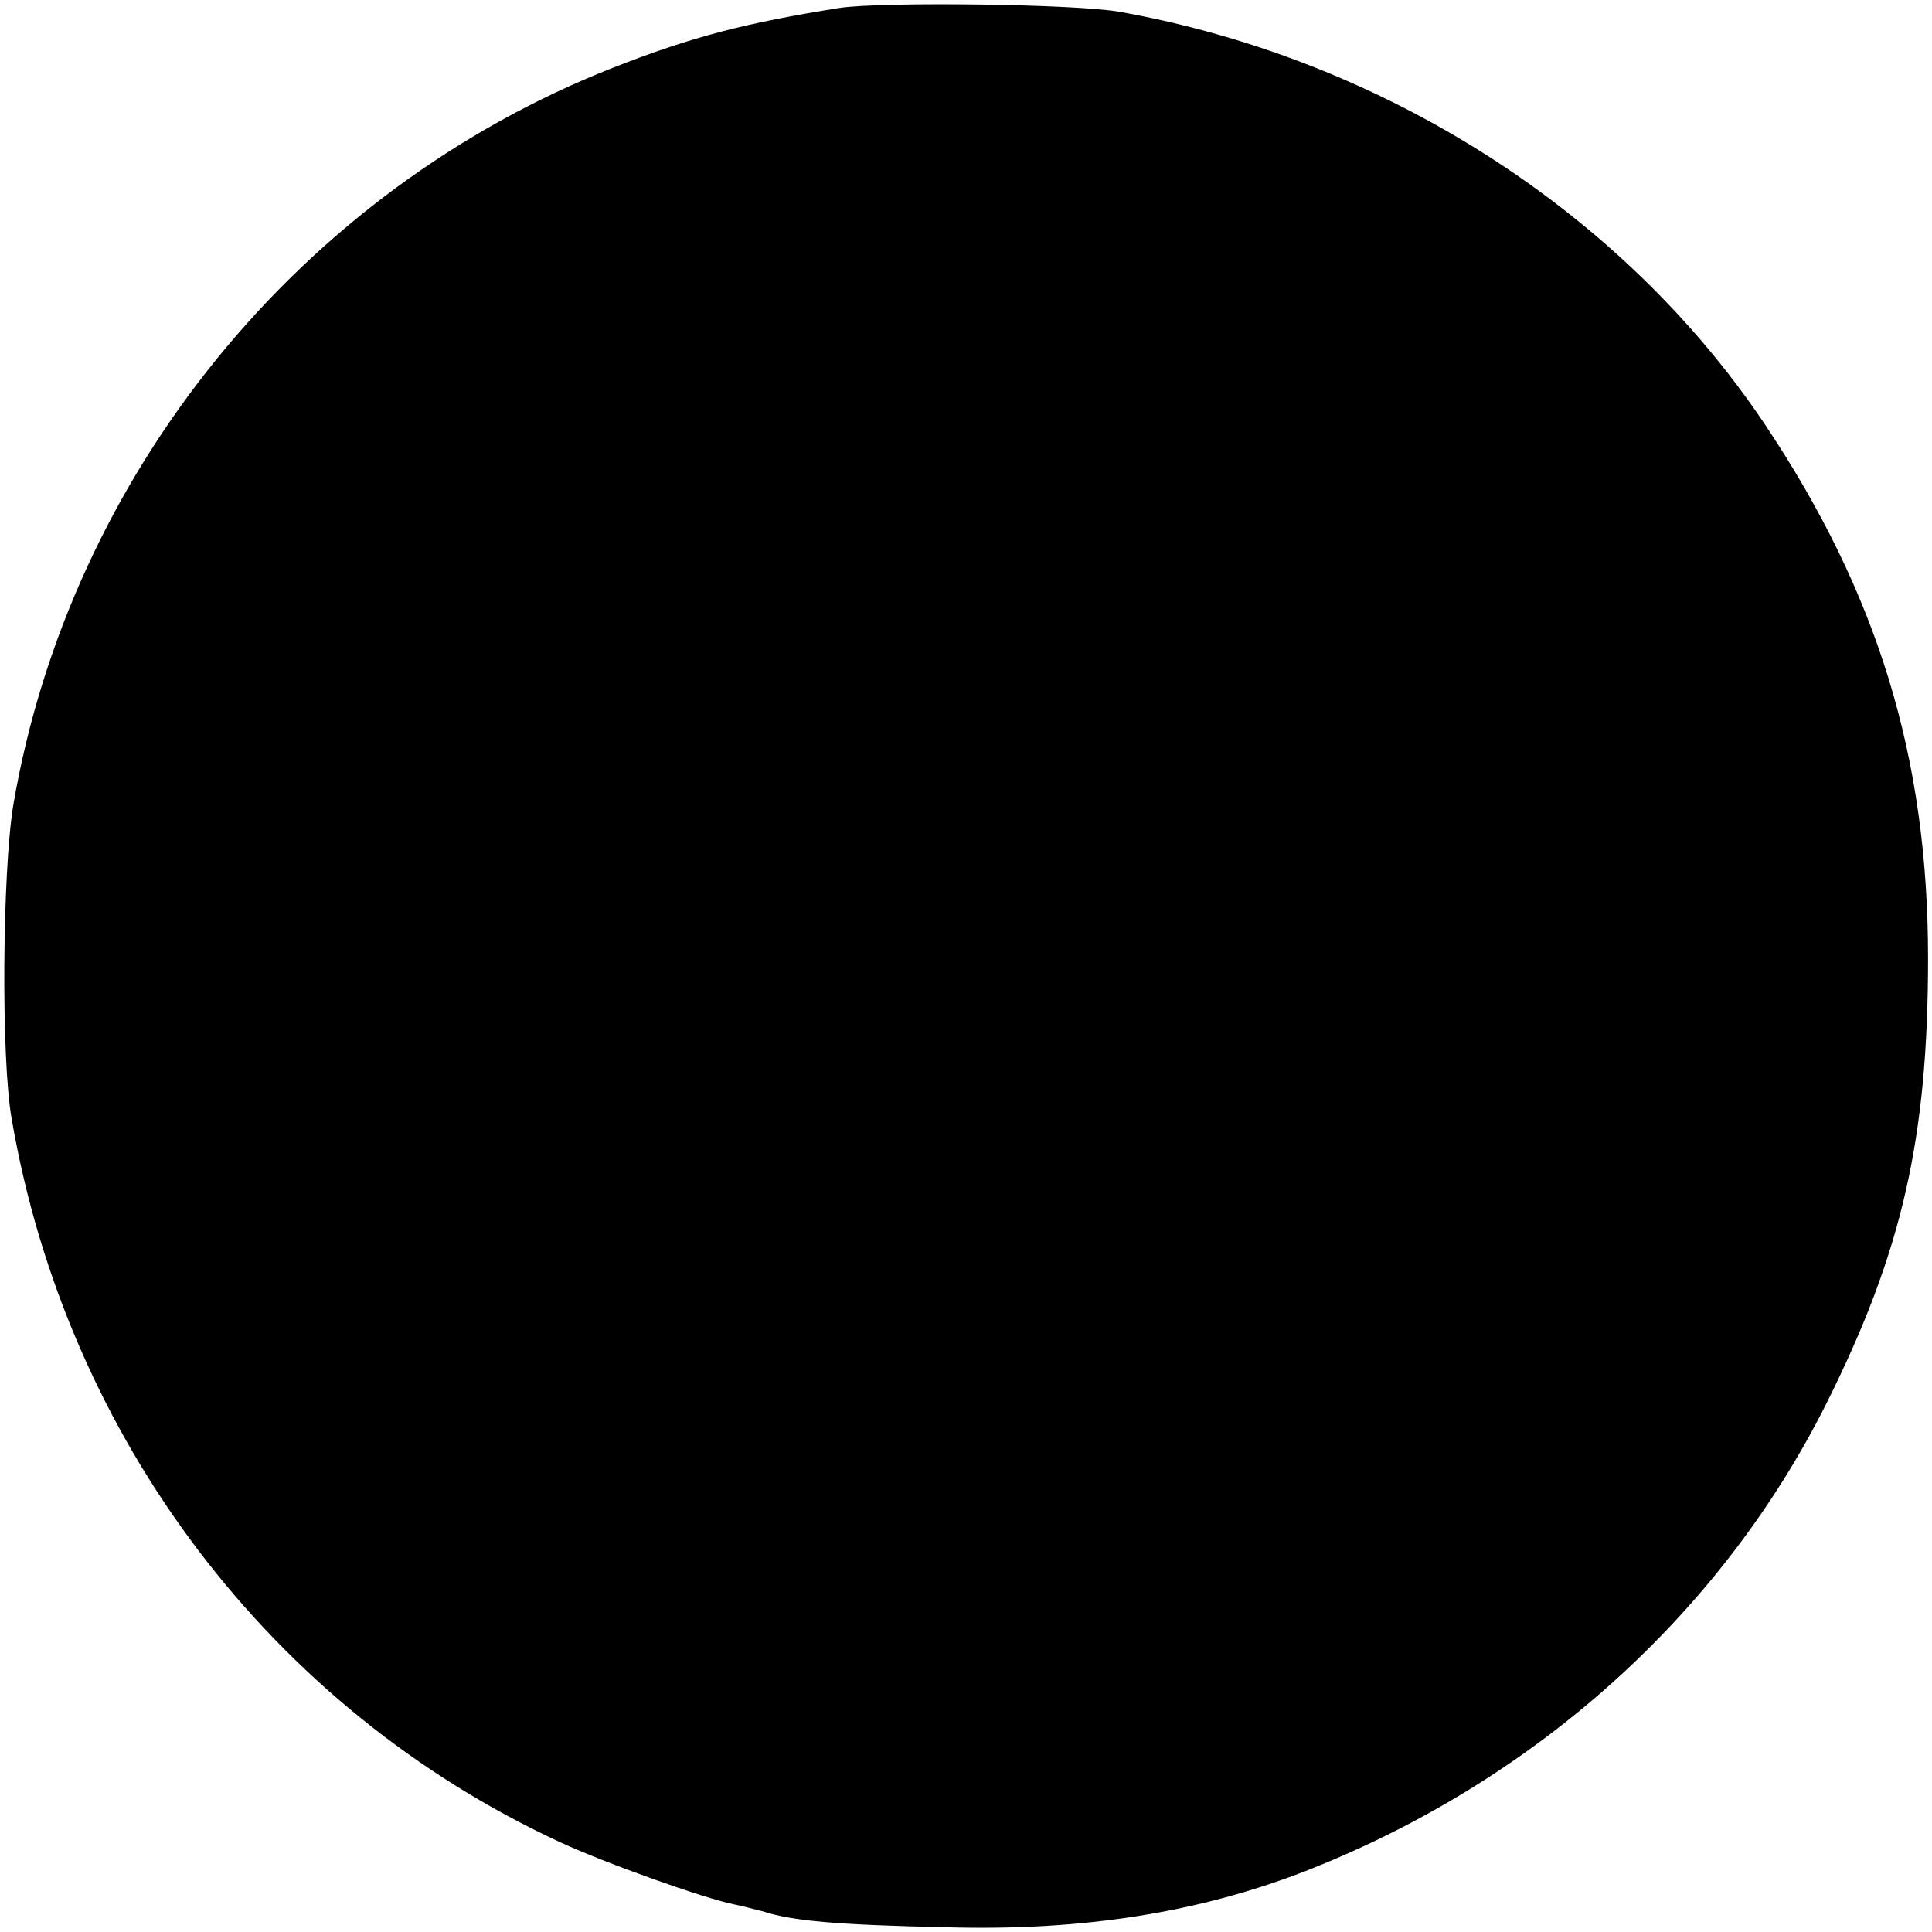
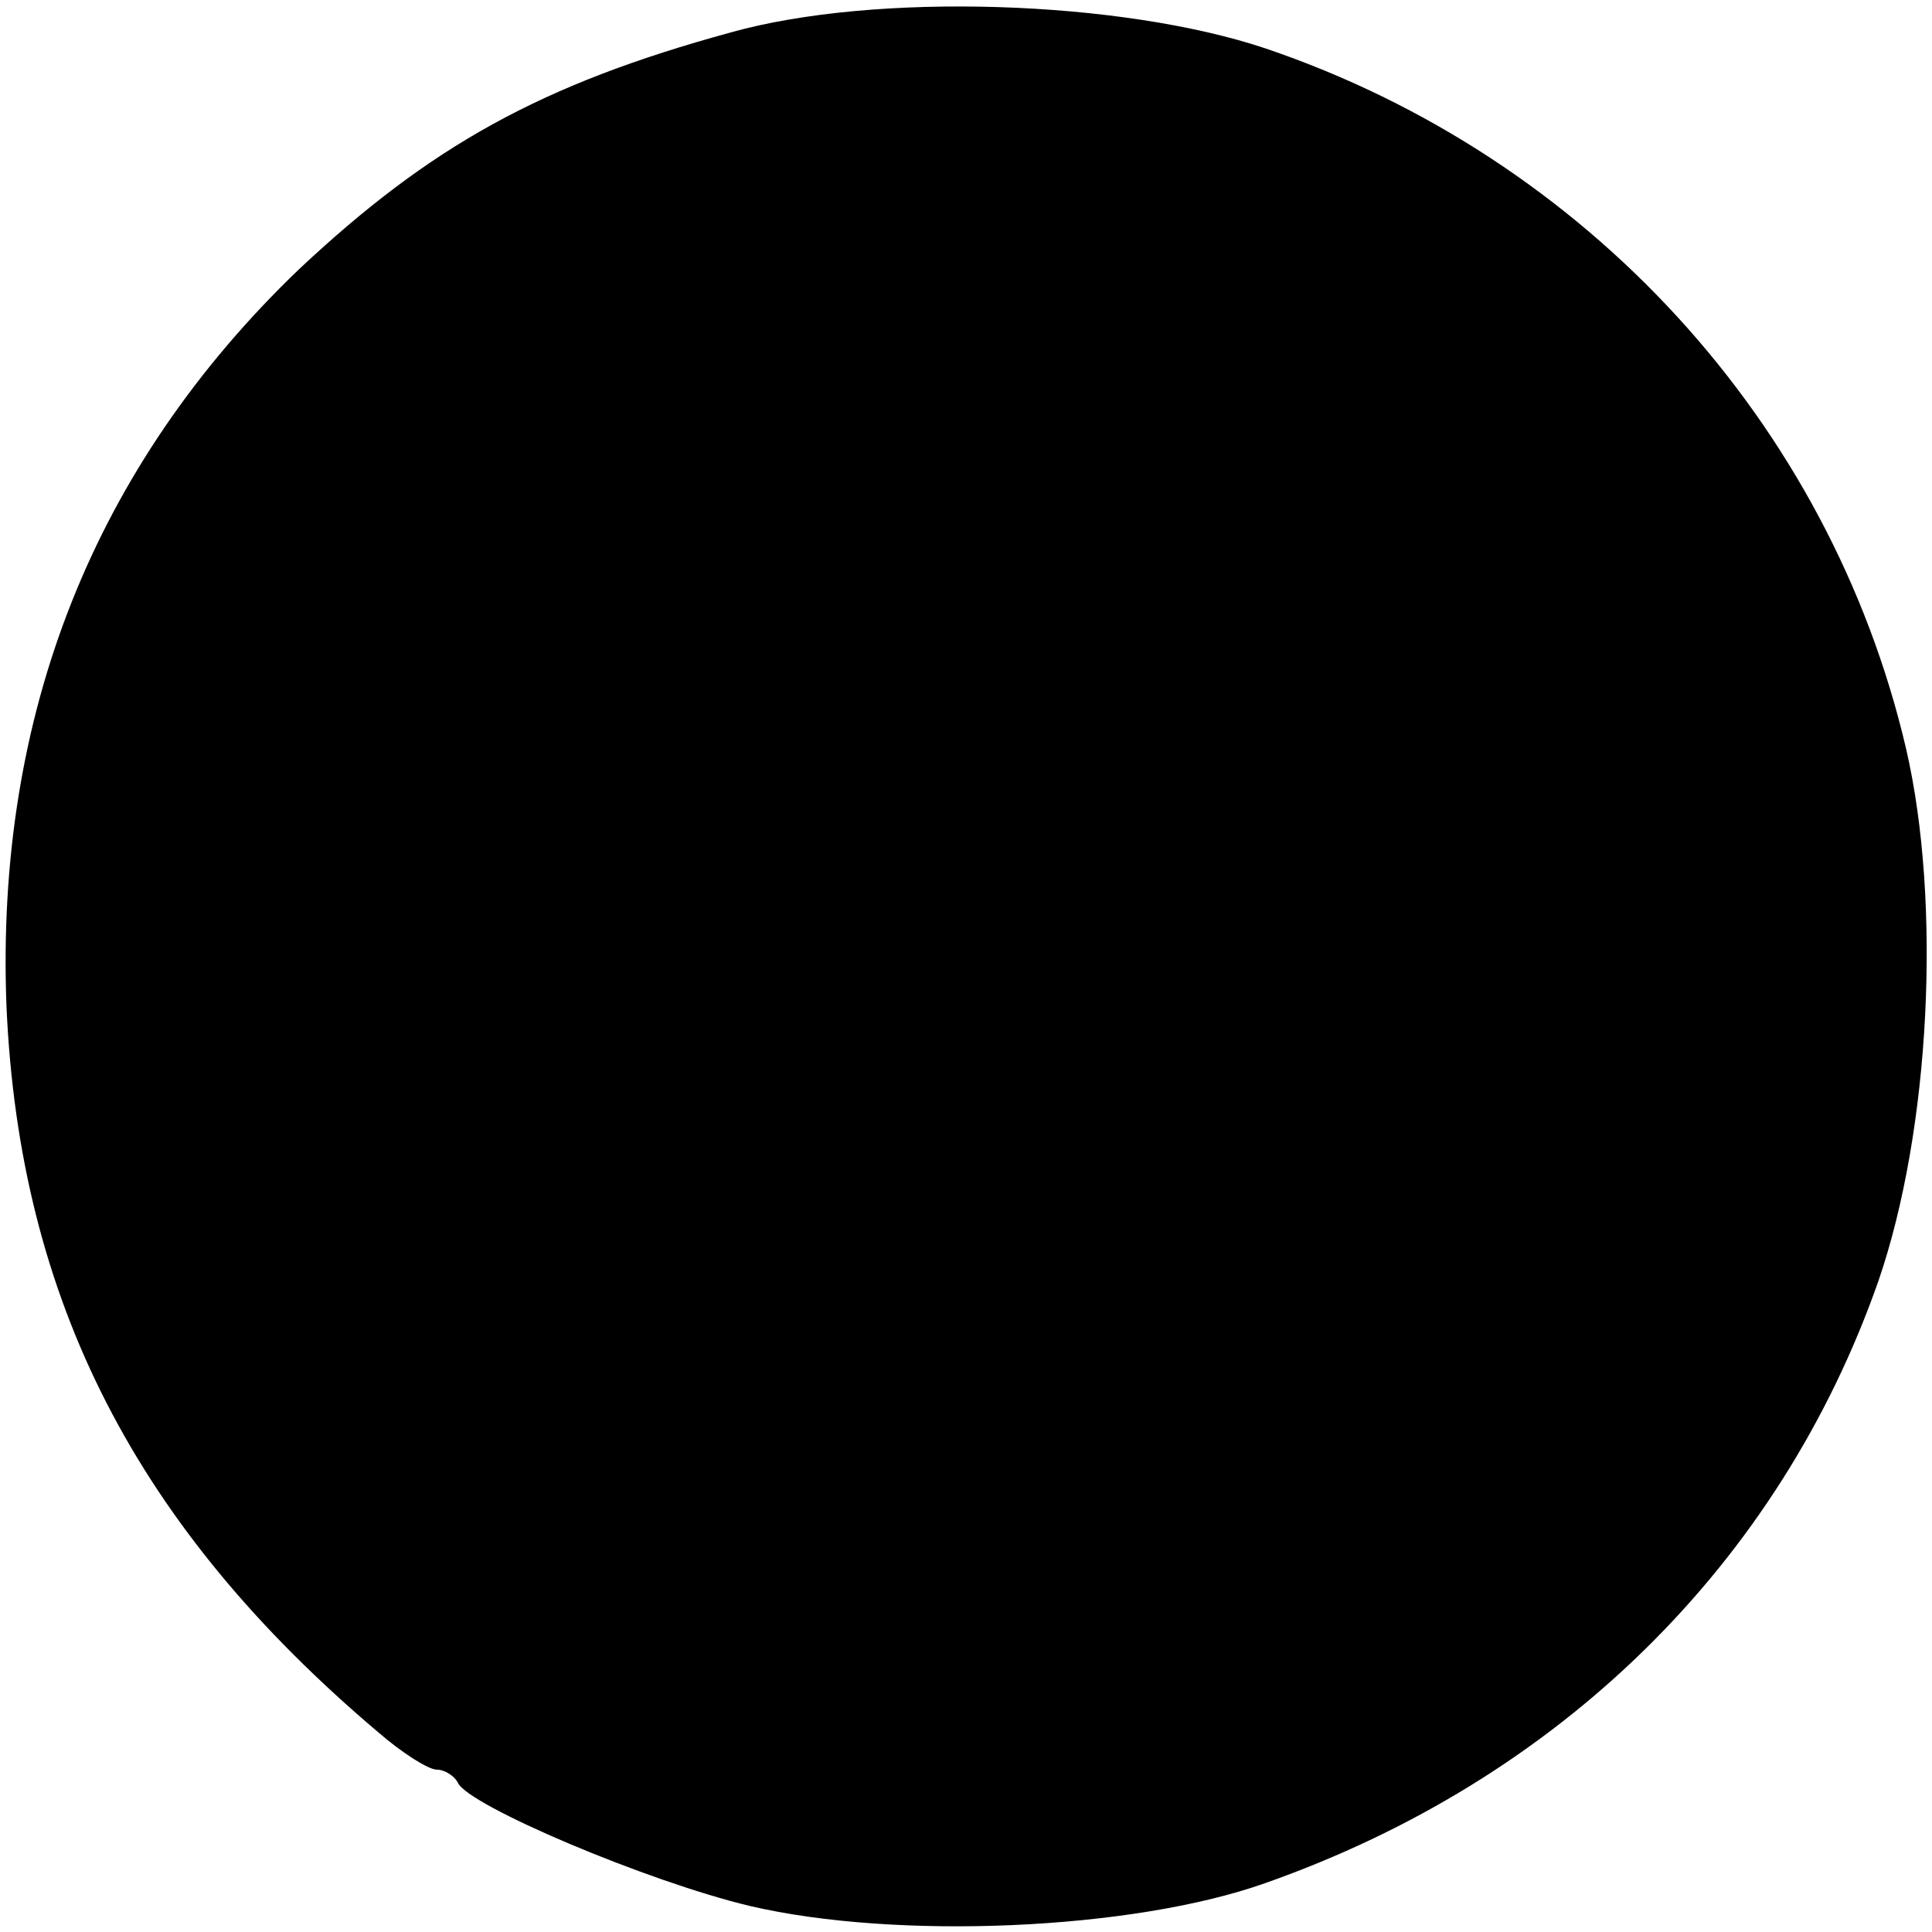
- <svg xmlns="http://www.w3.org/2000/svg" version="1.0" width="245pt" height="245pt" viewBox="0 0 245 245" preserveAspectRatio="xMidYMid meet">
-   <g transform="translate(0,245) scale(0.1,-0.1)" fill="#000000" stroke="none">
-     <path d="M1065 2440 c-119 -19 -186 -36 -288 -76 -396 -156 -688 -515 -760 -934 -14 -84 -16 -323 -2 -400 70 -405 330 -747 695 -916 58 -27 185 -72 221 -79 11 -2 28 -7 37 -9 37 -12 93 -17 232 -20 174 -5 323 19 460 73 288 114 522 324 656 591 96 192 129 336 129 565 0 255 -64 463 -207 677 -181 270 -483 463 -818 523 -56 10 -300 13 -355 5z" />
+ <svg xmlns="http://www.w3.org/2000/svg" version="1.0" width="119pt" height="119pt" viewBox="0 0 119 119" preserveAspectRatio="xMidYMid meet">
+   <g transform="translate(0,119) scale(0.1,-0.1)" fill="#000000" stroke="none">
+     <path d="M450 1170 c-117 -32 -185 -70 -266 -146 -126 -121 -187 -274 -180 -454 8 -181 80 -321 229 -447 15 -13 31 -23 36 -23 5 0 11 -4 13 -8 6 -14 117 -61 180 -76 90 -21 235 -15 317 14 182 64 317 197 378 371 32 93 39 233 17 328 -47 201 -197 364 -394 431 -89 30 -241 35 -330 10z" />
  </g>
</svg>
